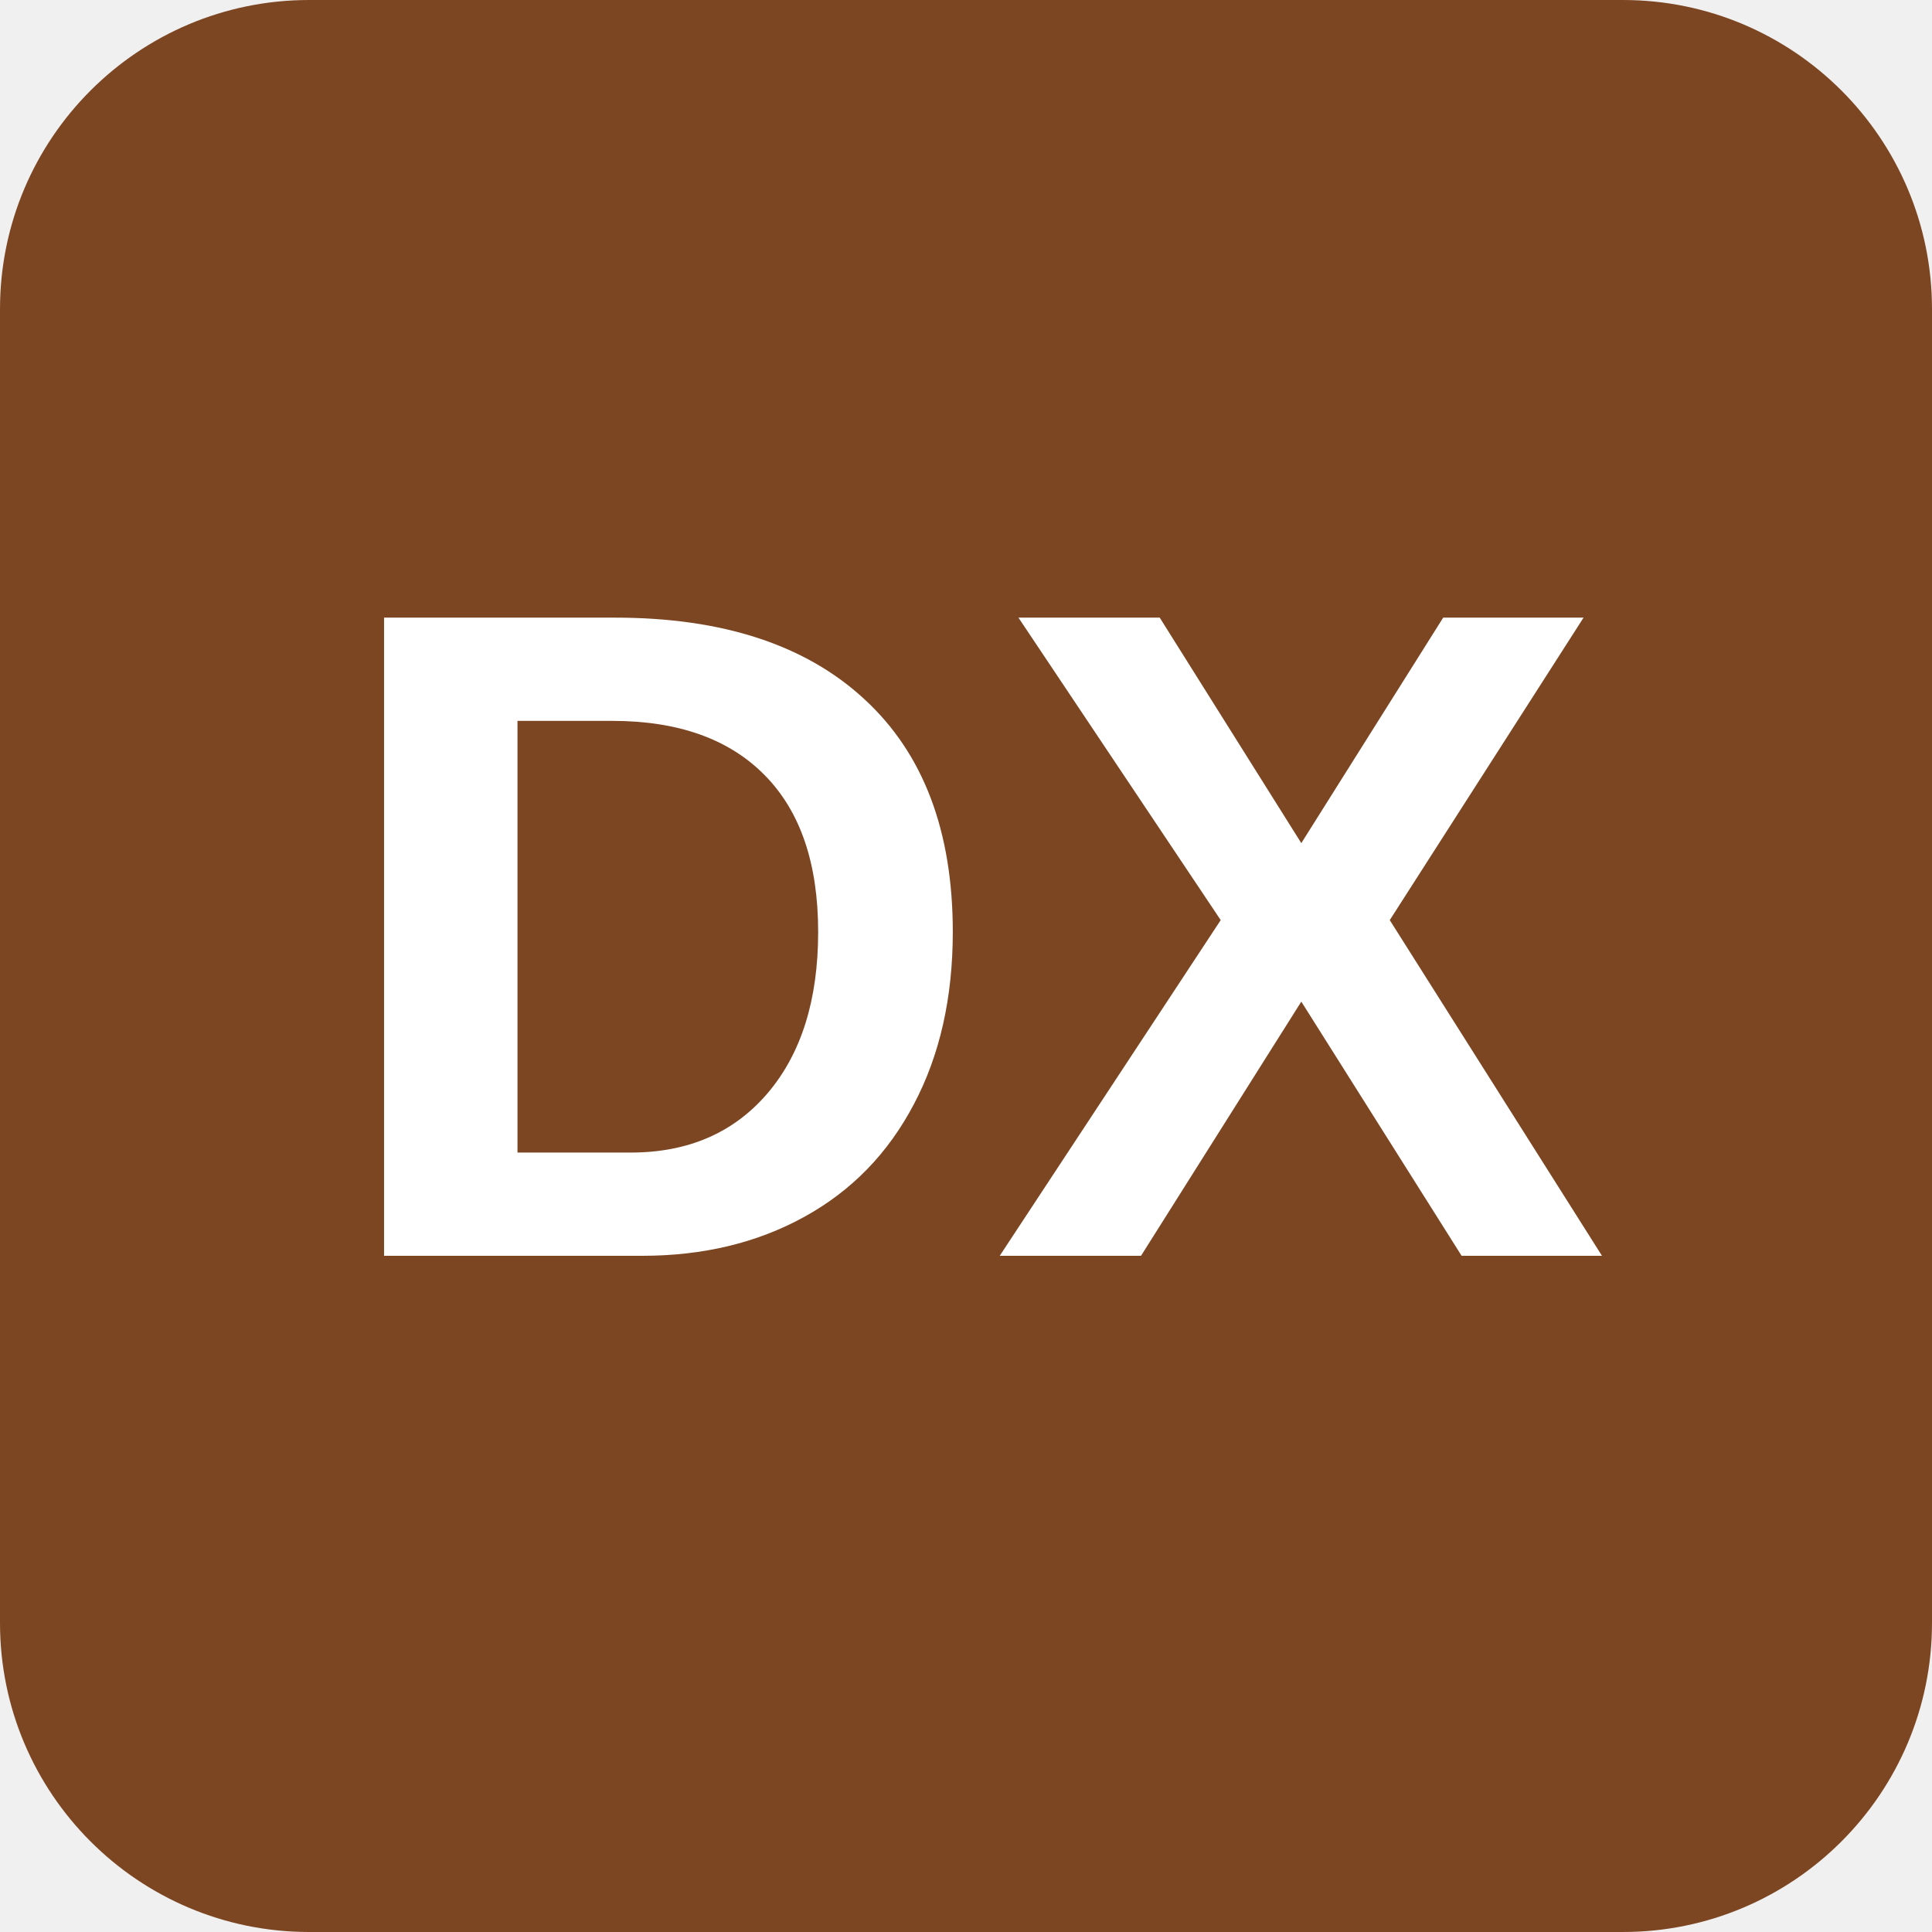
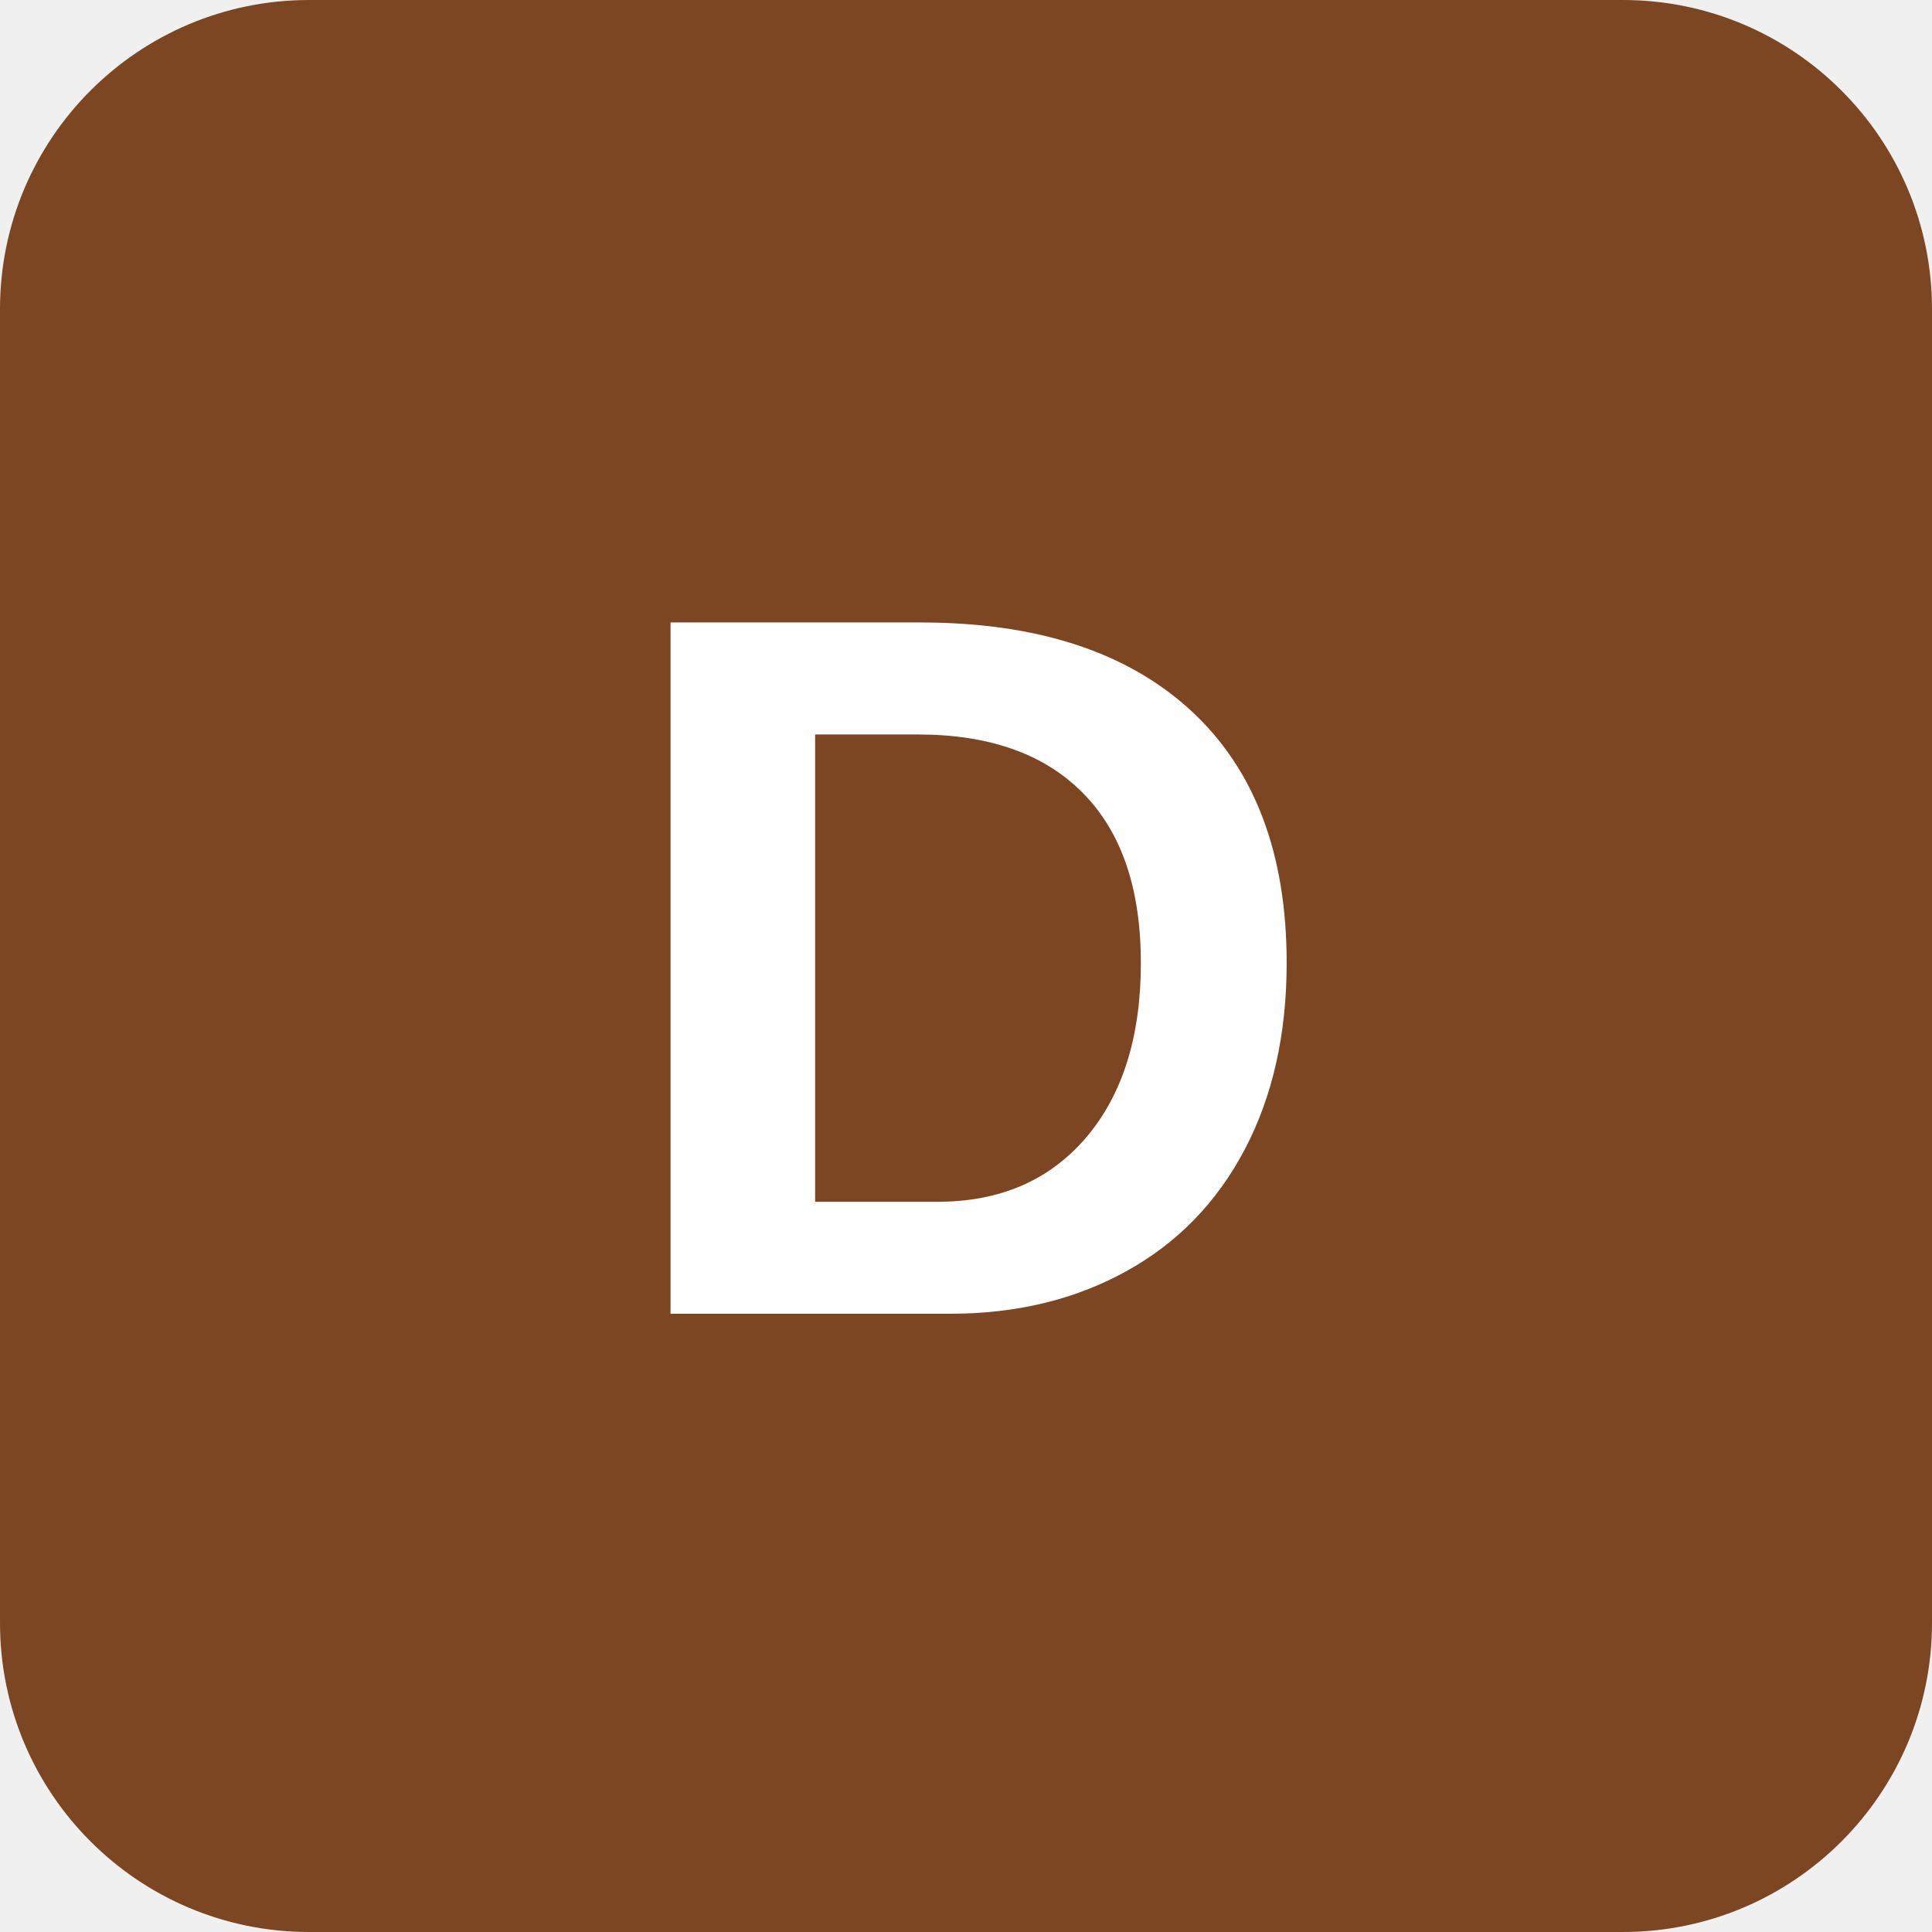
<svg xmlns="http://www.w3.org/2000/svg" viewBox="0 0 100 100">
  <rect width="100" height="100" rx="16" fill="#7d4622" />
-   <text x="50" y="65" font-family="Arial, sans-serif" font-size="48" font-weight="bold" fill="white" text-anchor="middle">DX</text>
+   <text x="50" y="68" font-family="Arial, sans-serif" font-size="52" font-weight="bold" fill="white" text-anchor="middle">D</text>
</svg>
